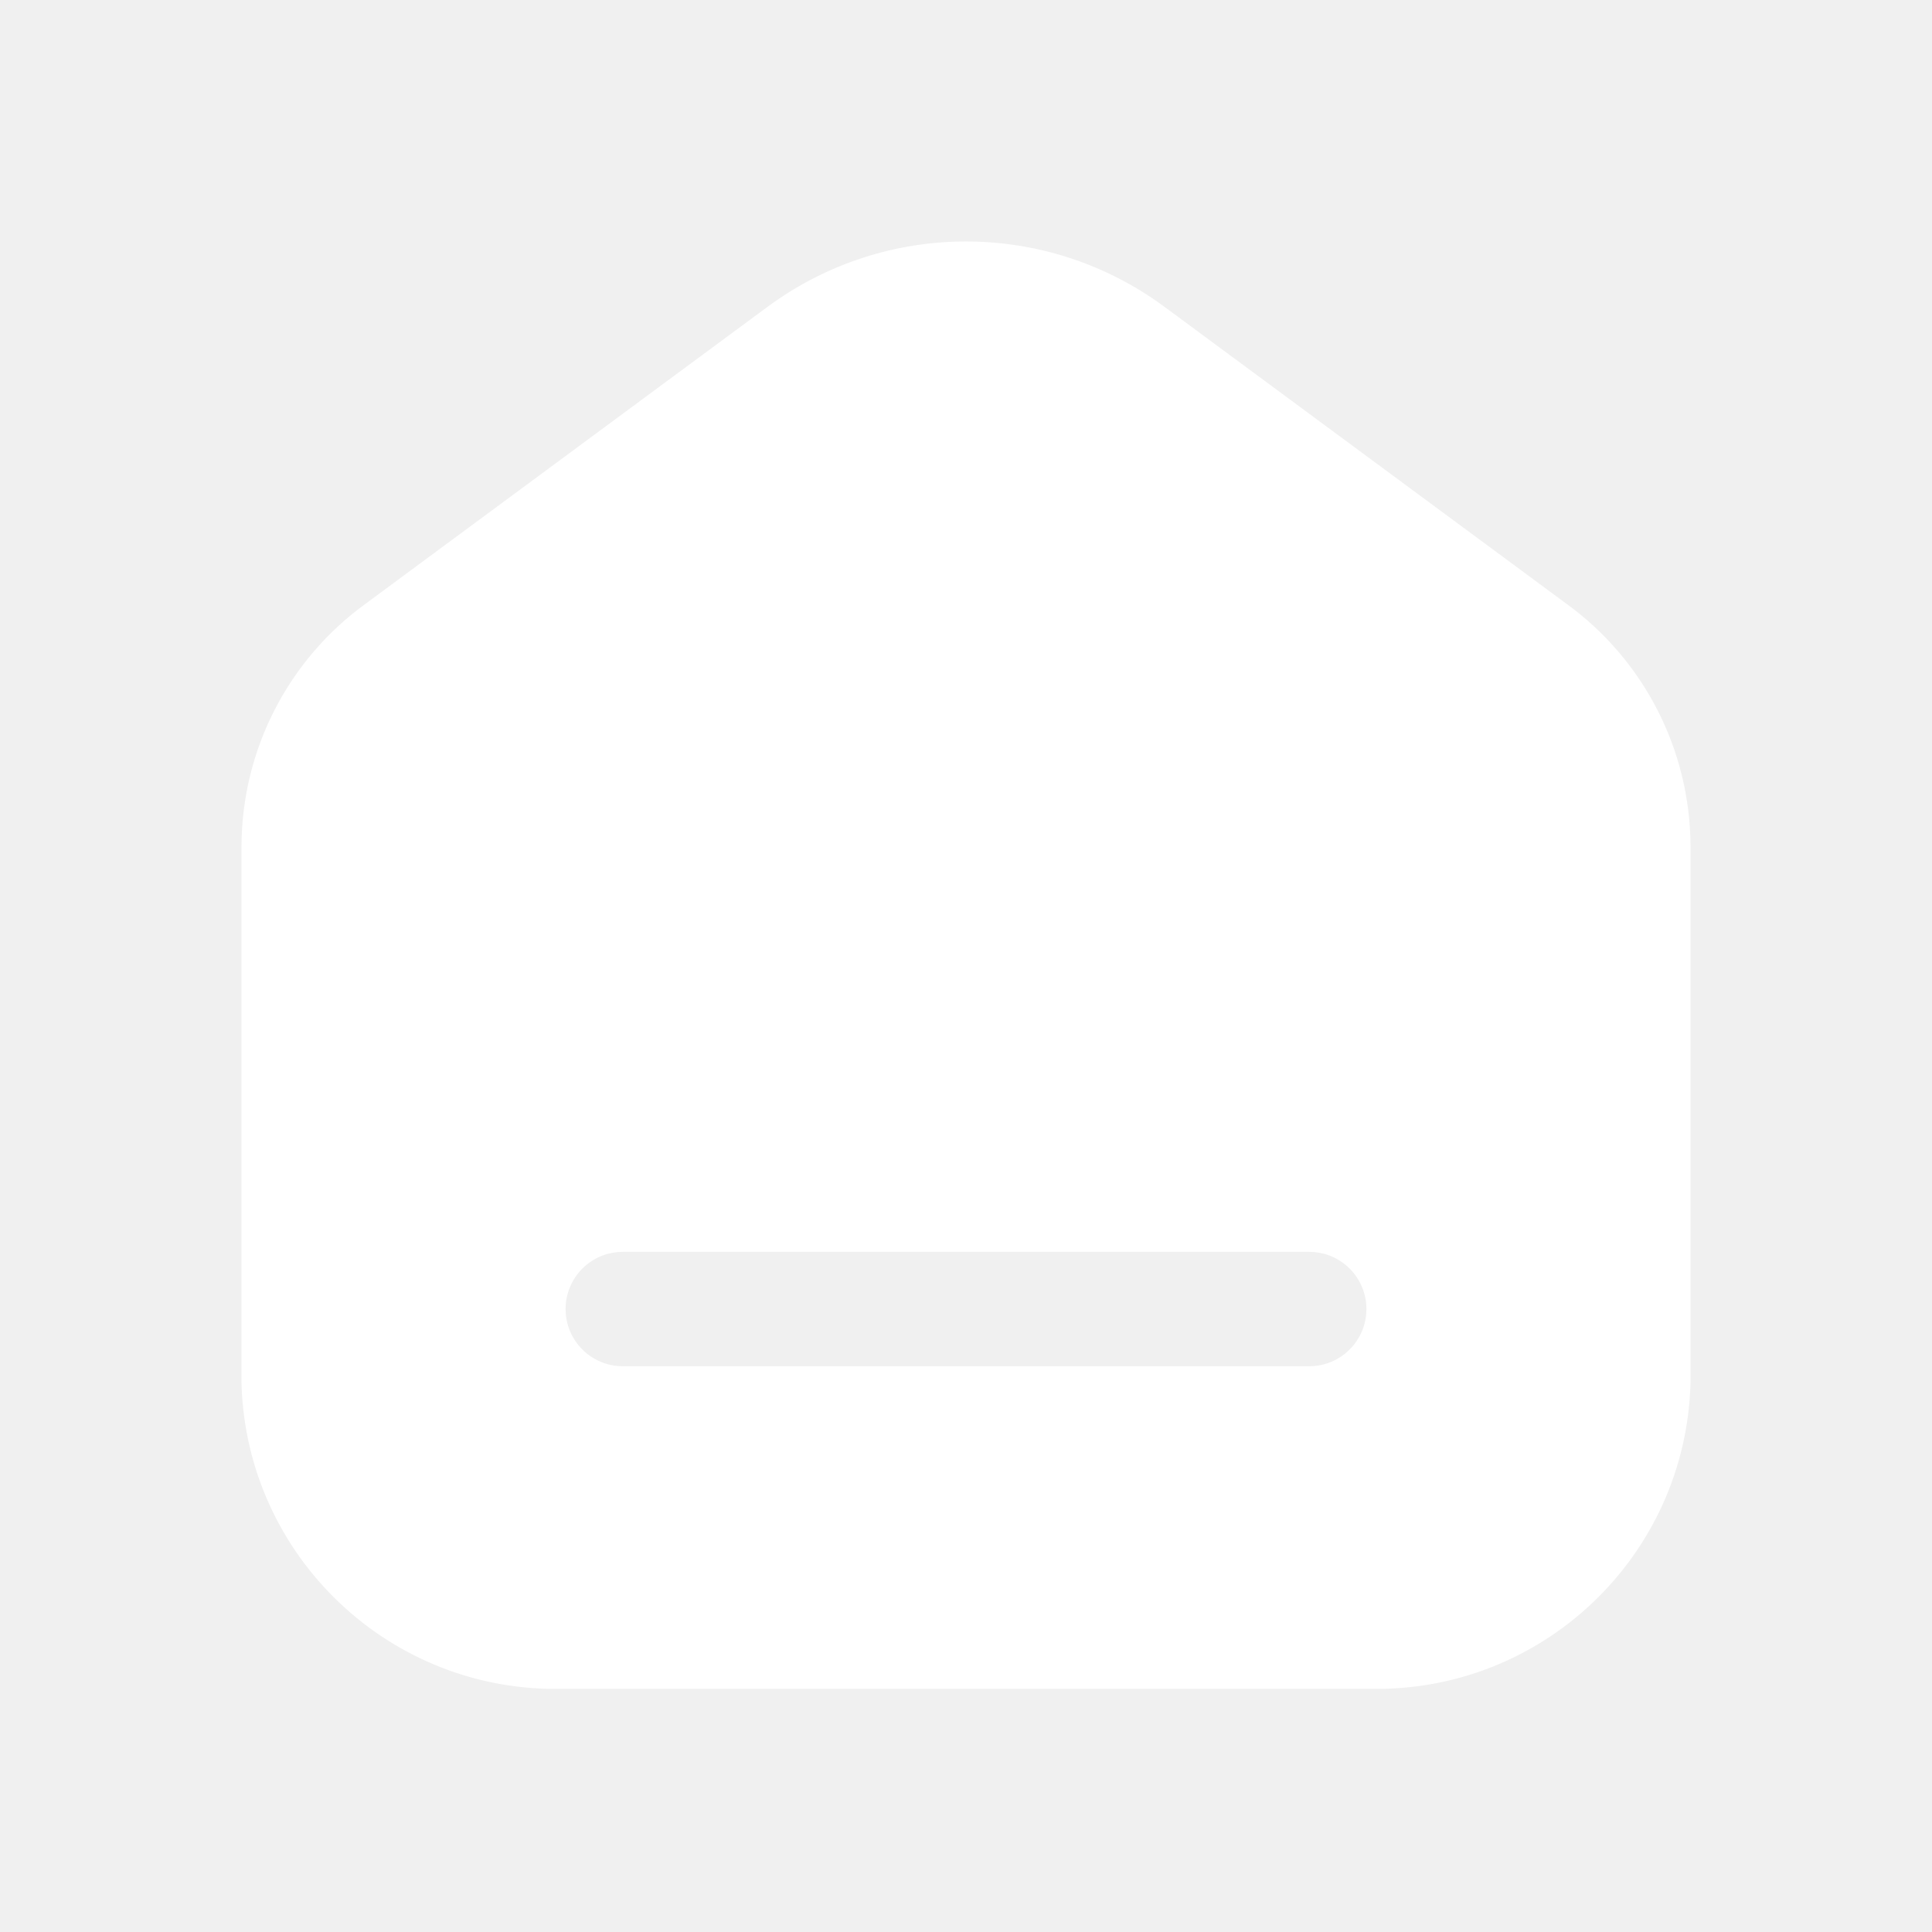
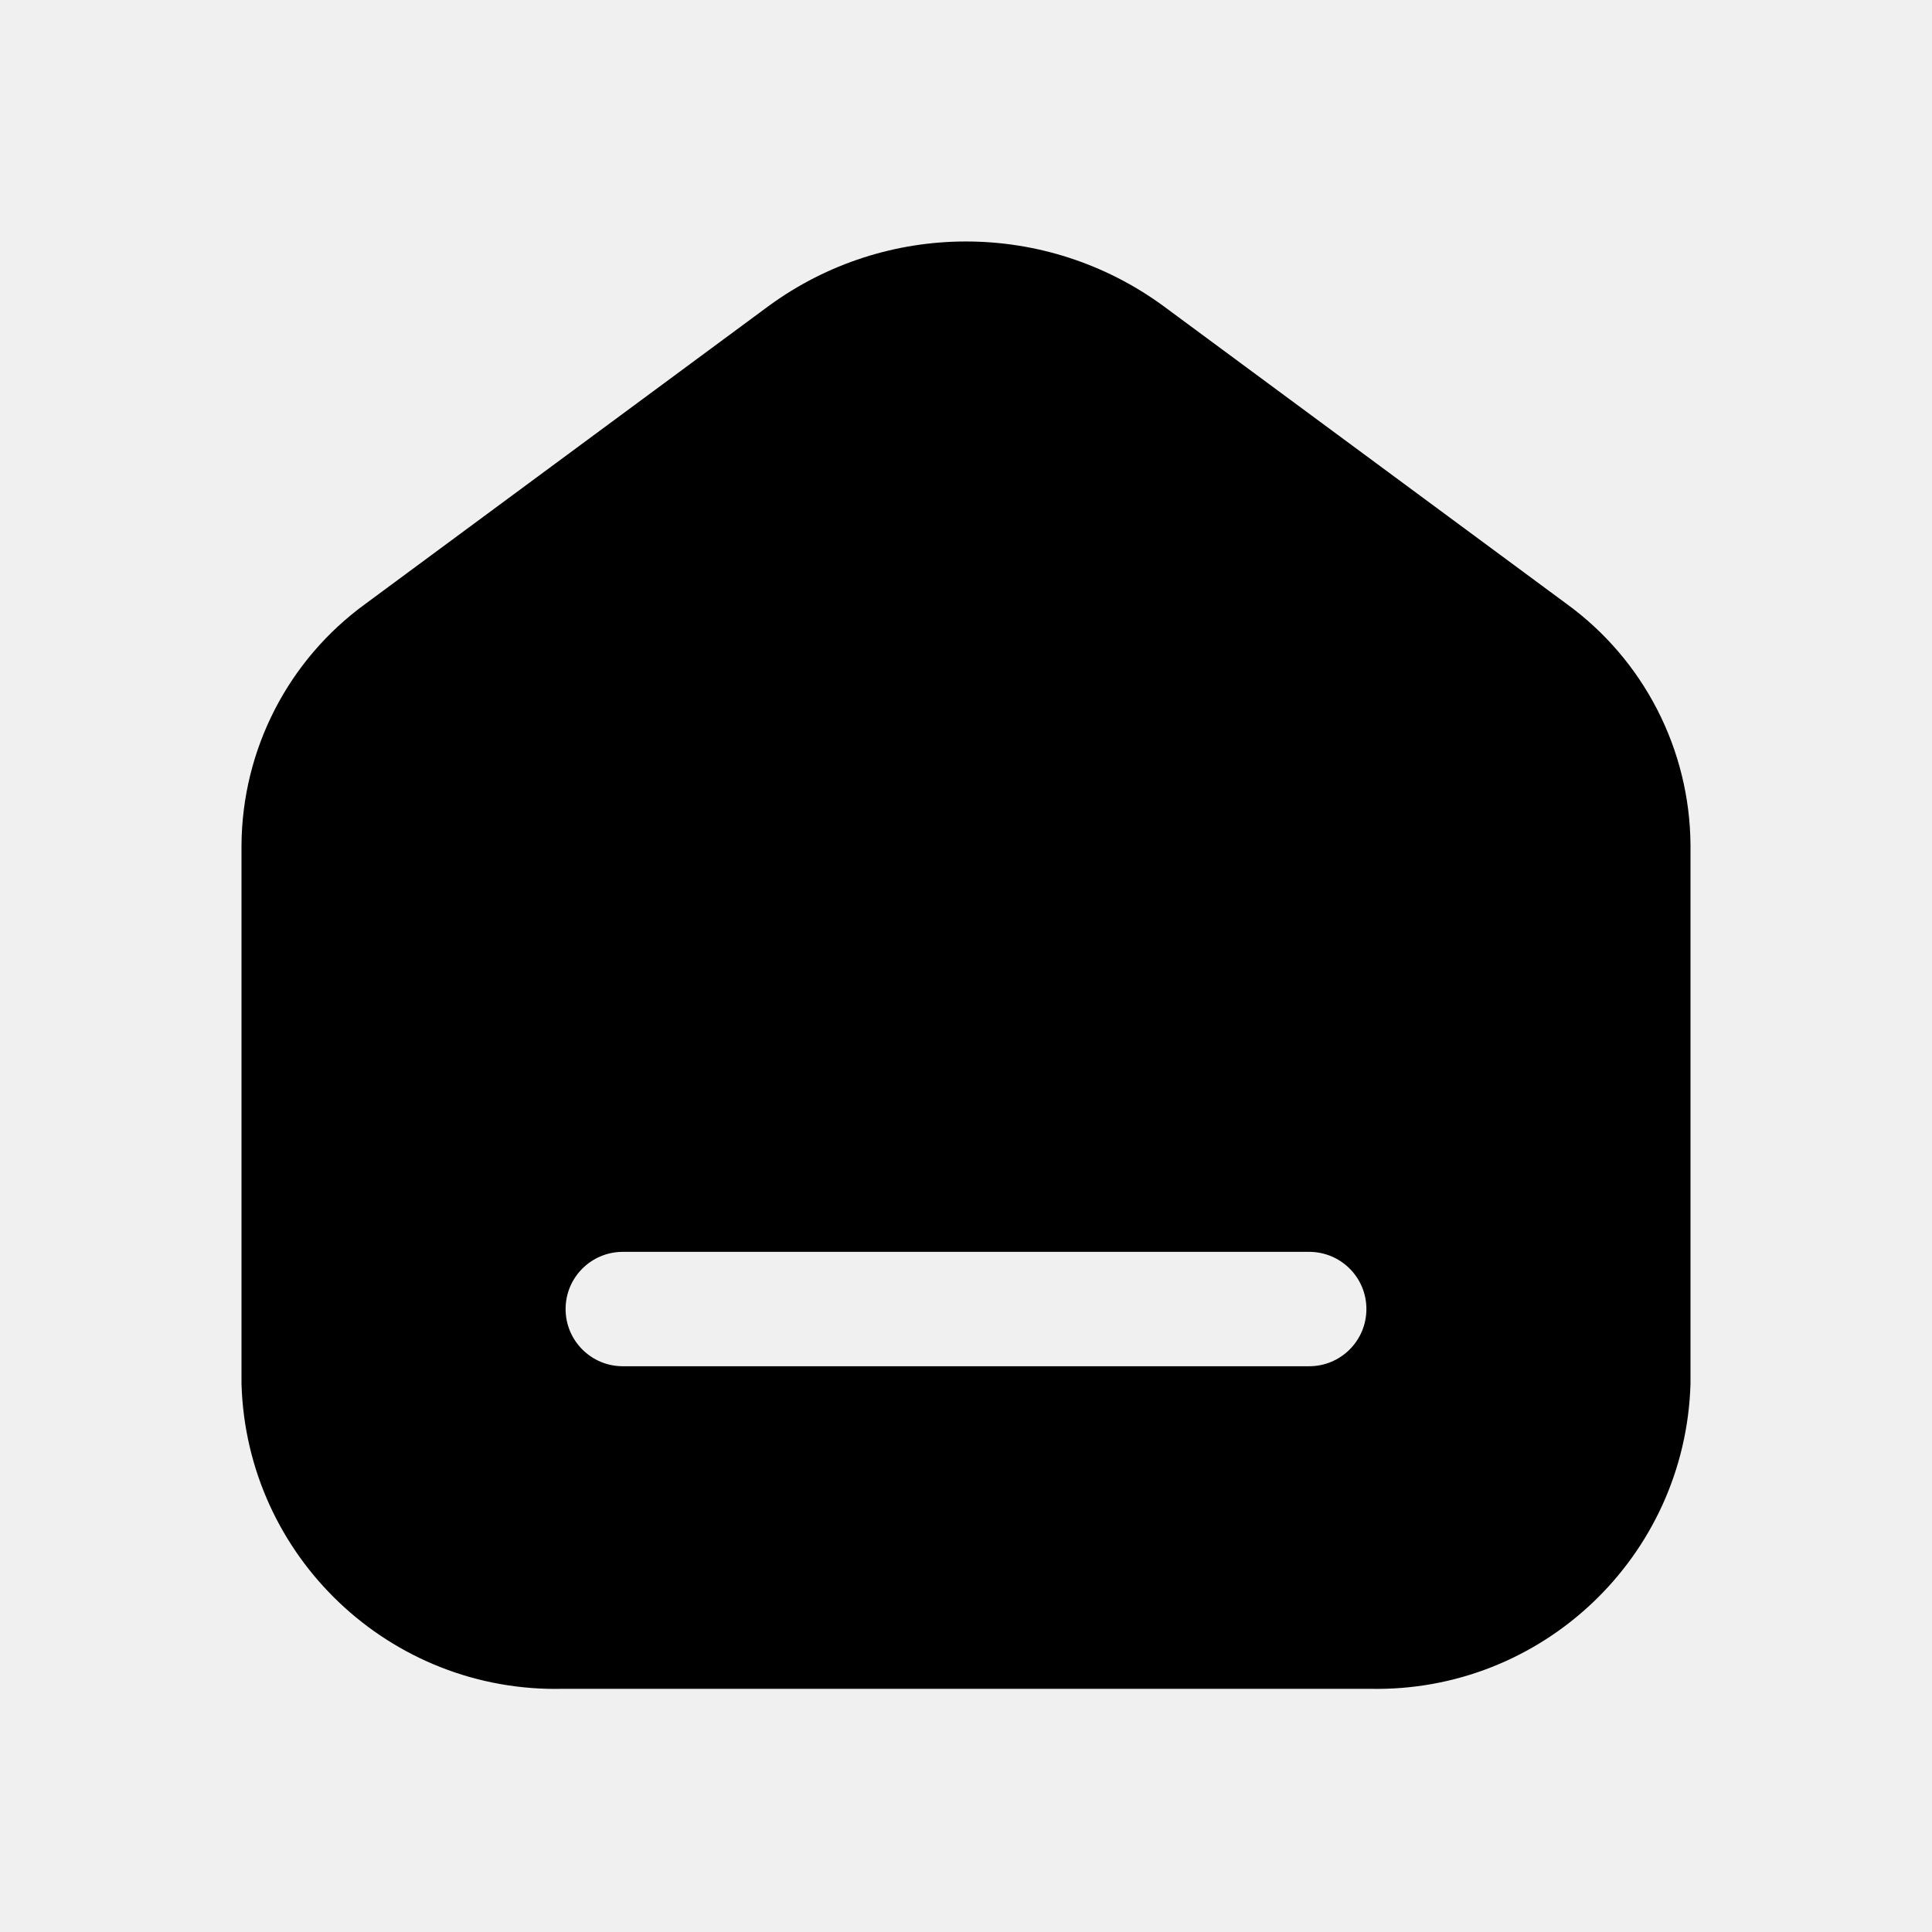
<svg xmlns="http://www.w3.org/2000/svg" width="24" height="24" viewBox="0 0 24 24" fill="none">
-   <path fill-rule="evenodd" clip-rule="evenodd" d="M14.454 3.803L19.456 7.498C20.42 8.196 20.993 9.311 21 10.501V17.189C20.938 19.334 19.157 21.027 17.012 20.979H6.998C4.849 21.032 3.062 19.338 3 17.189V10.501C3.007 9.311 3.58 8.196 4.544 7.498L9.546 3.803C11.007 2.732 12.993 2.732 14.454 3.803ZM7.737 16.972H16.263C16.656 16.972 16.974 16.654 16.974 16.261C16.974 15.869 16.656 15.551 16.263 15.551H7.737C7.344 15.551 7.026 15.869 7.026 16.261C7.026 16.654 7.344 16.972 7.737 16.972Z" fill="white" />
+   <path fill-rule="evenodd" clip-rule="evenodd" d="M14.454 3.803L19.456 7.498C20.42 8.196 20.993 9.311 21 10.501V17.189C20.938 19.334 19.157 21.027 17.012 20.979H6.998C4.849 21.032 3.062 19.338 3 17.189V10.501C3.007 9.311 3.58 8.196 4.544 7.498L9.546 3.803C11.007 2.732 12.993 2.732 14.454 3.803ZM7.737 16.972H16.263C16.656 16.972 16.974 16.654 16.974 16.261C16.974 15.869 16.656 15.551 16.263 15.551H7.737C7.344 15.551 7.026 15.869 7.026 16.261C7.026 16.654 7.344 16.972 7.737 16.972Z" fill="currentColor" />
</svg>
